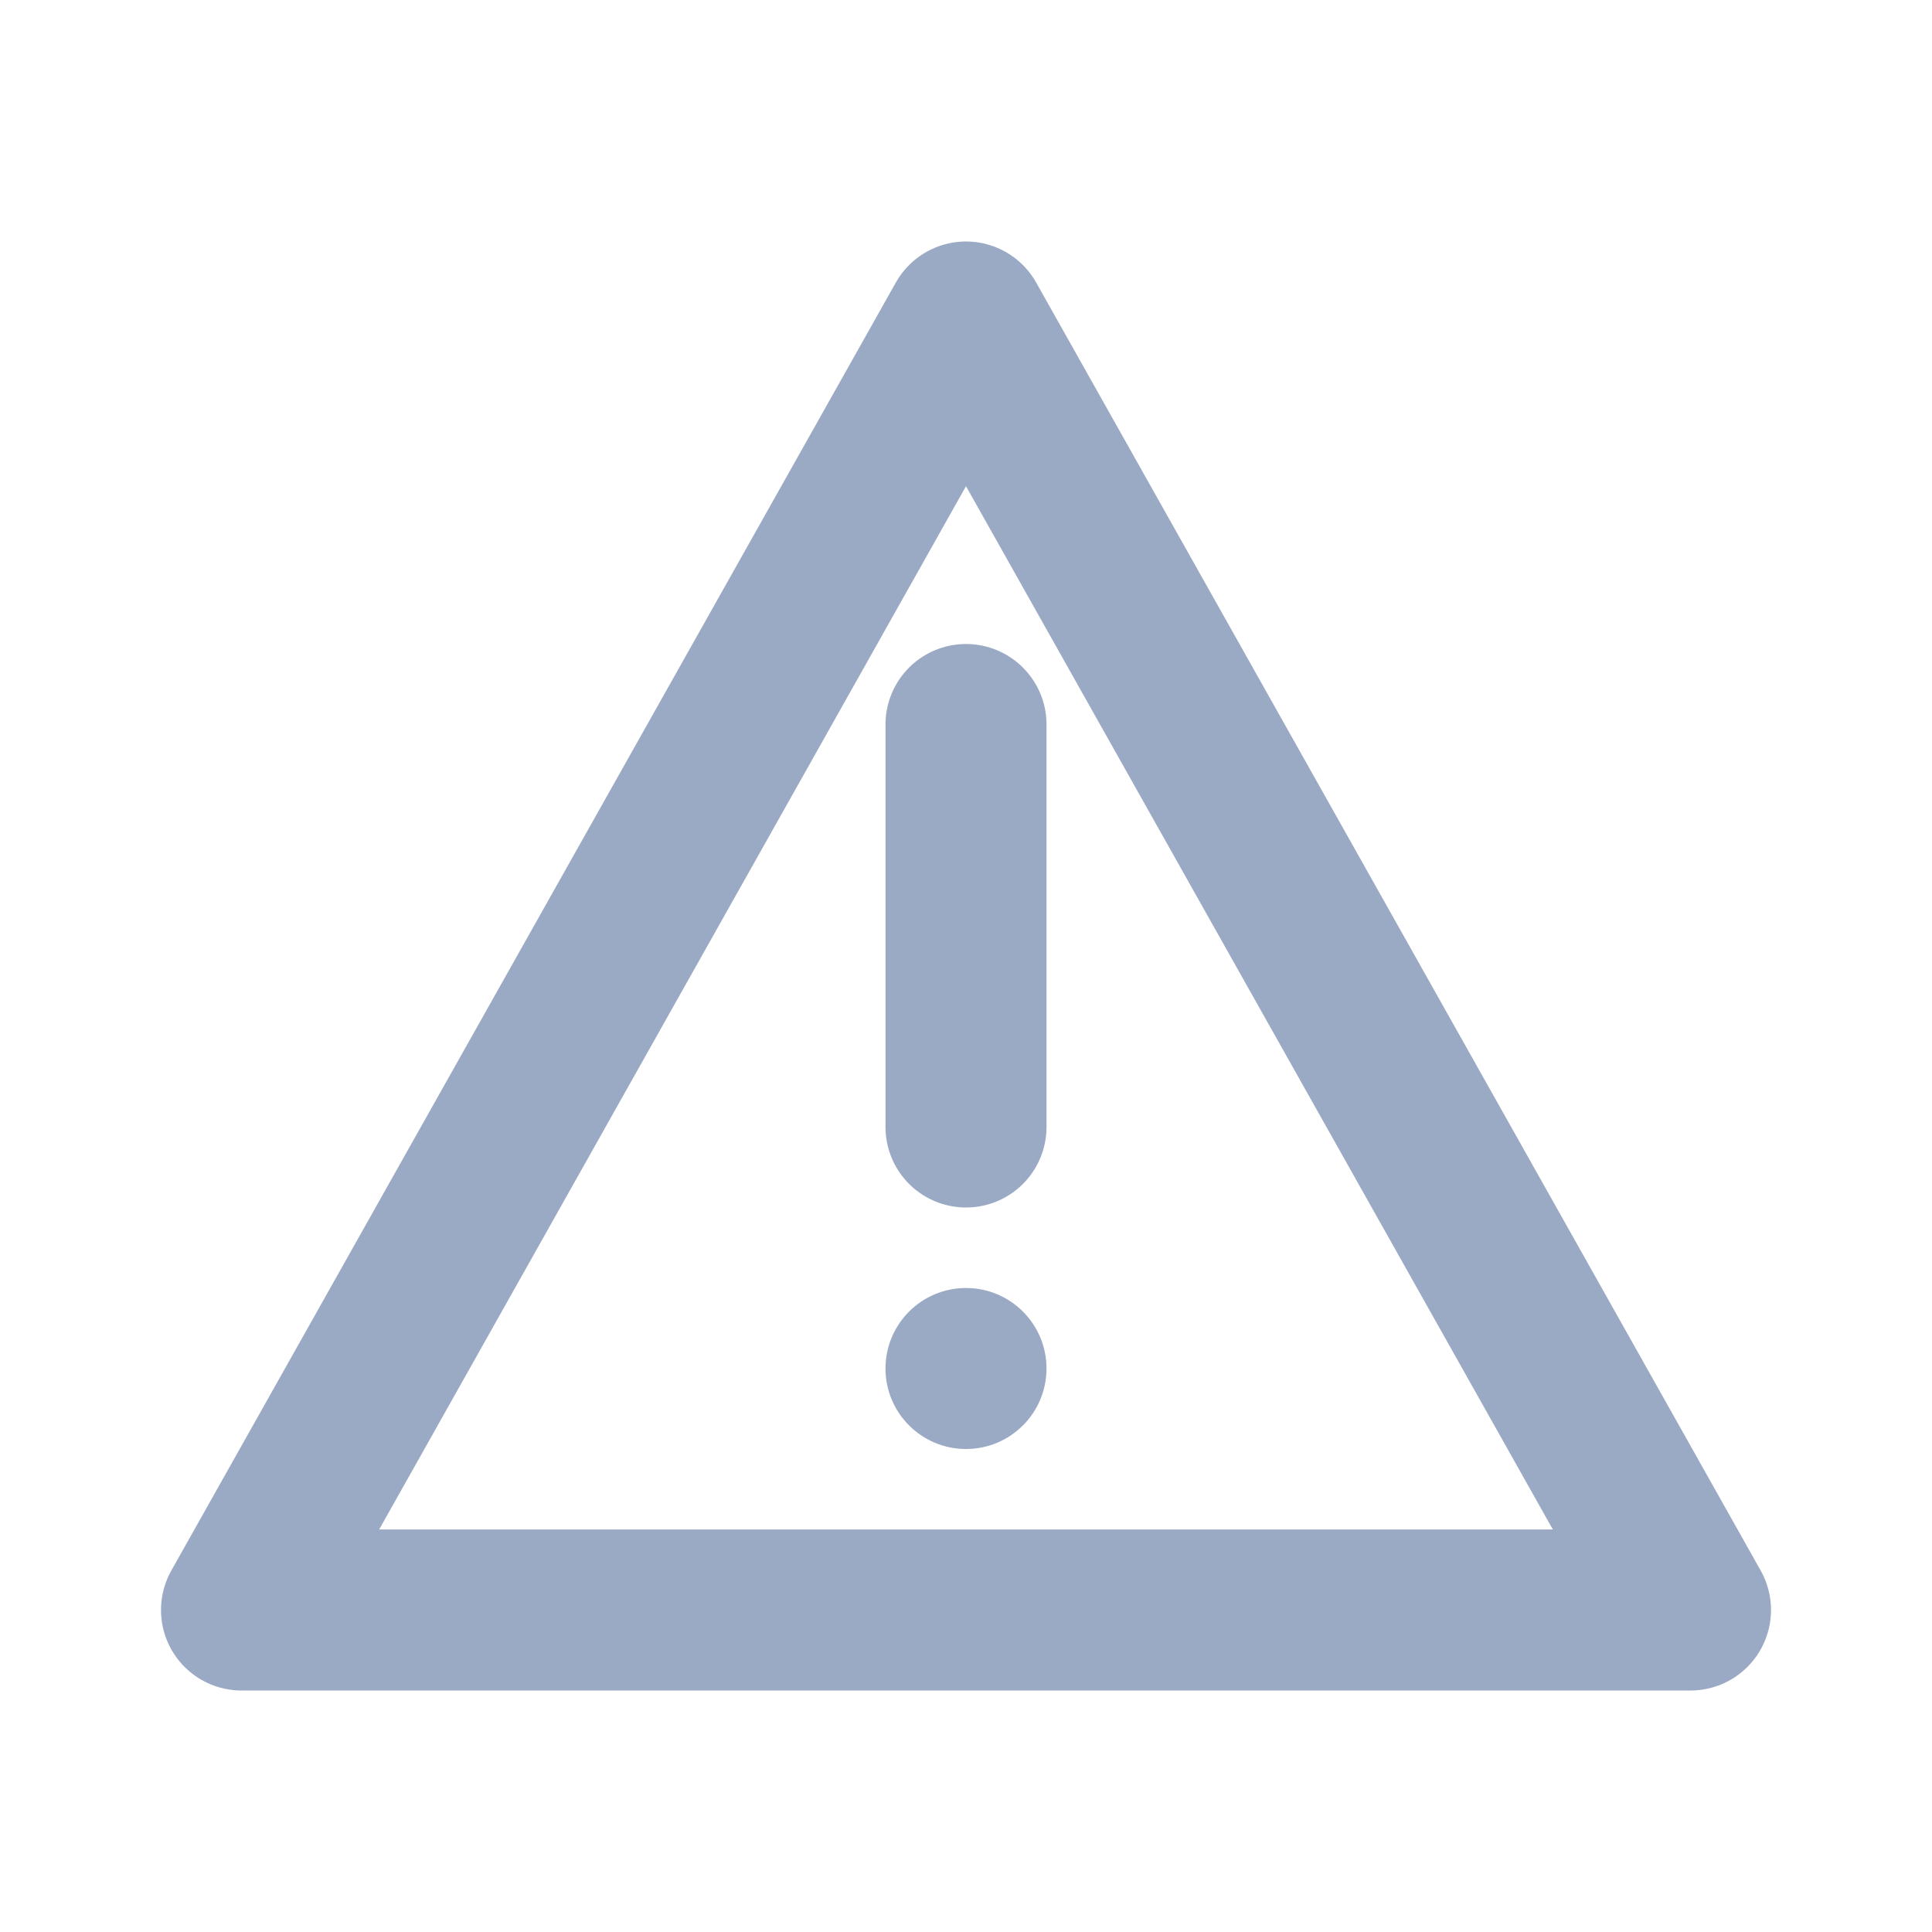
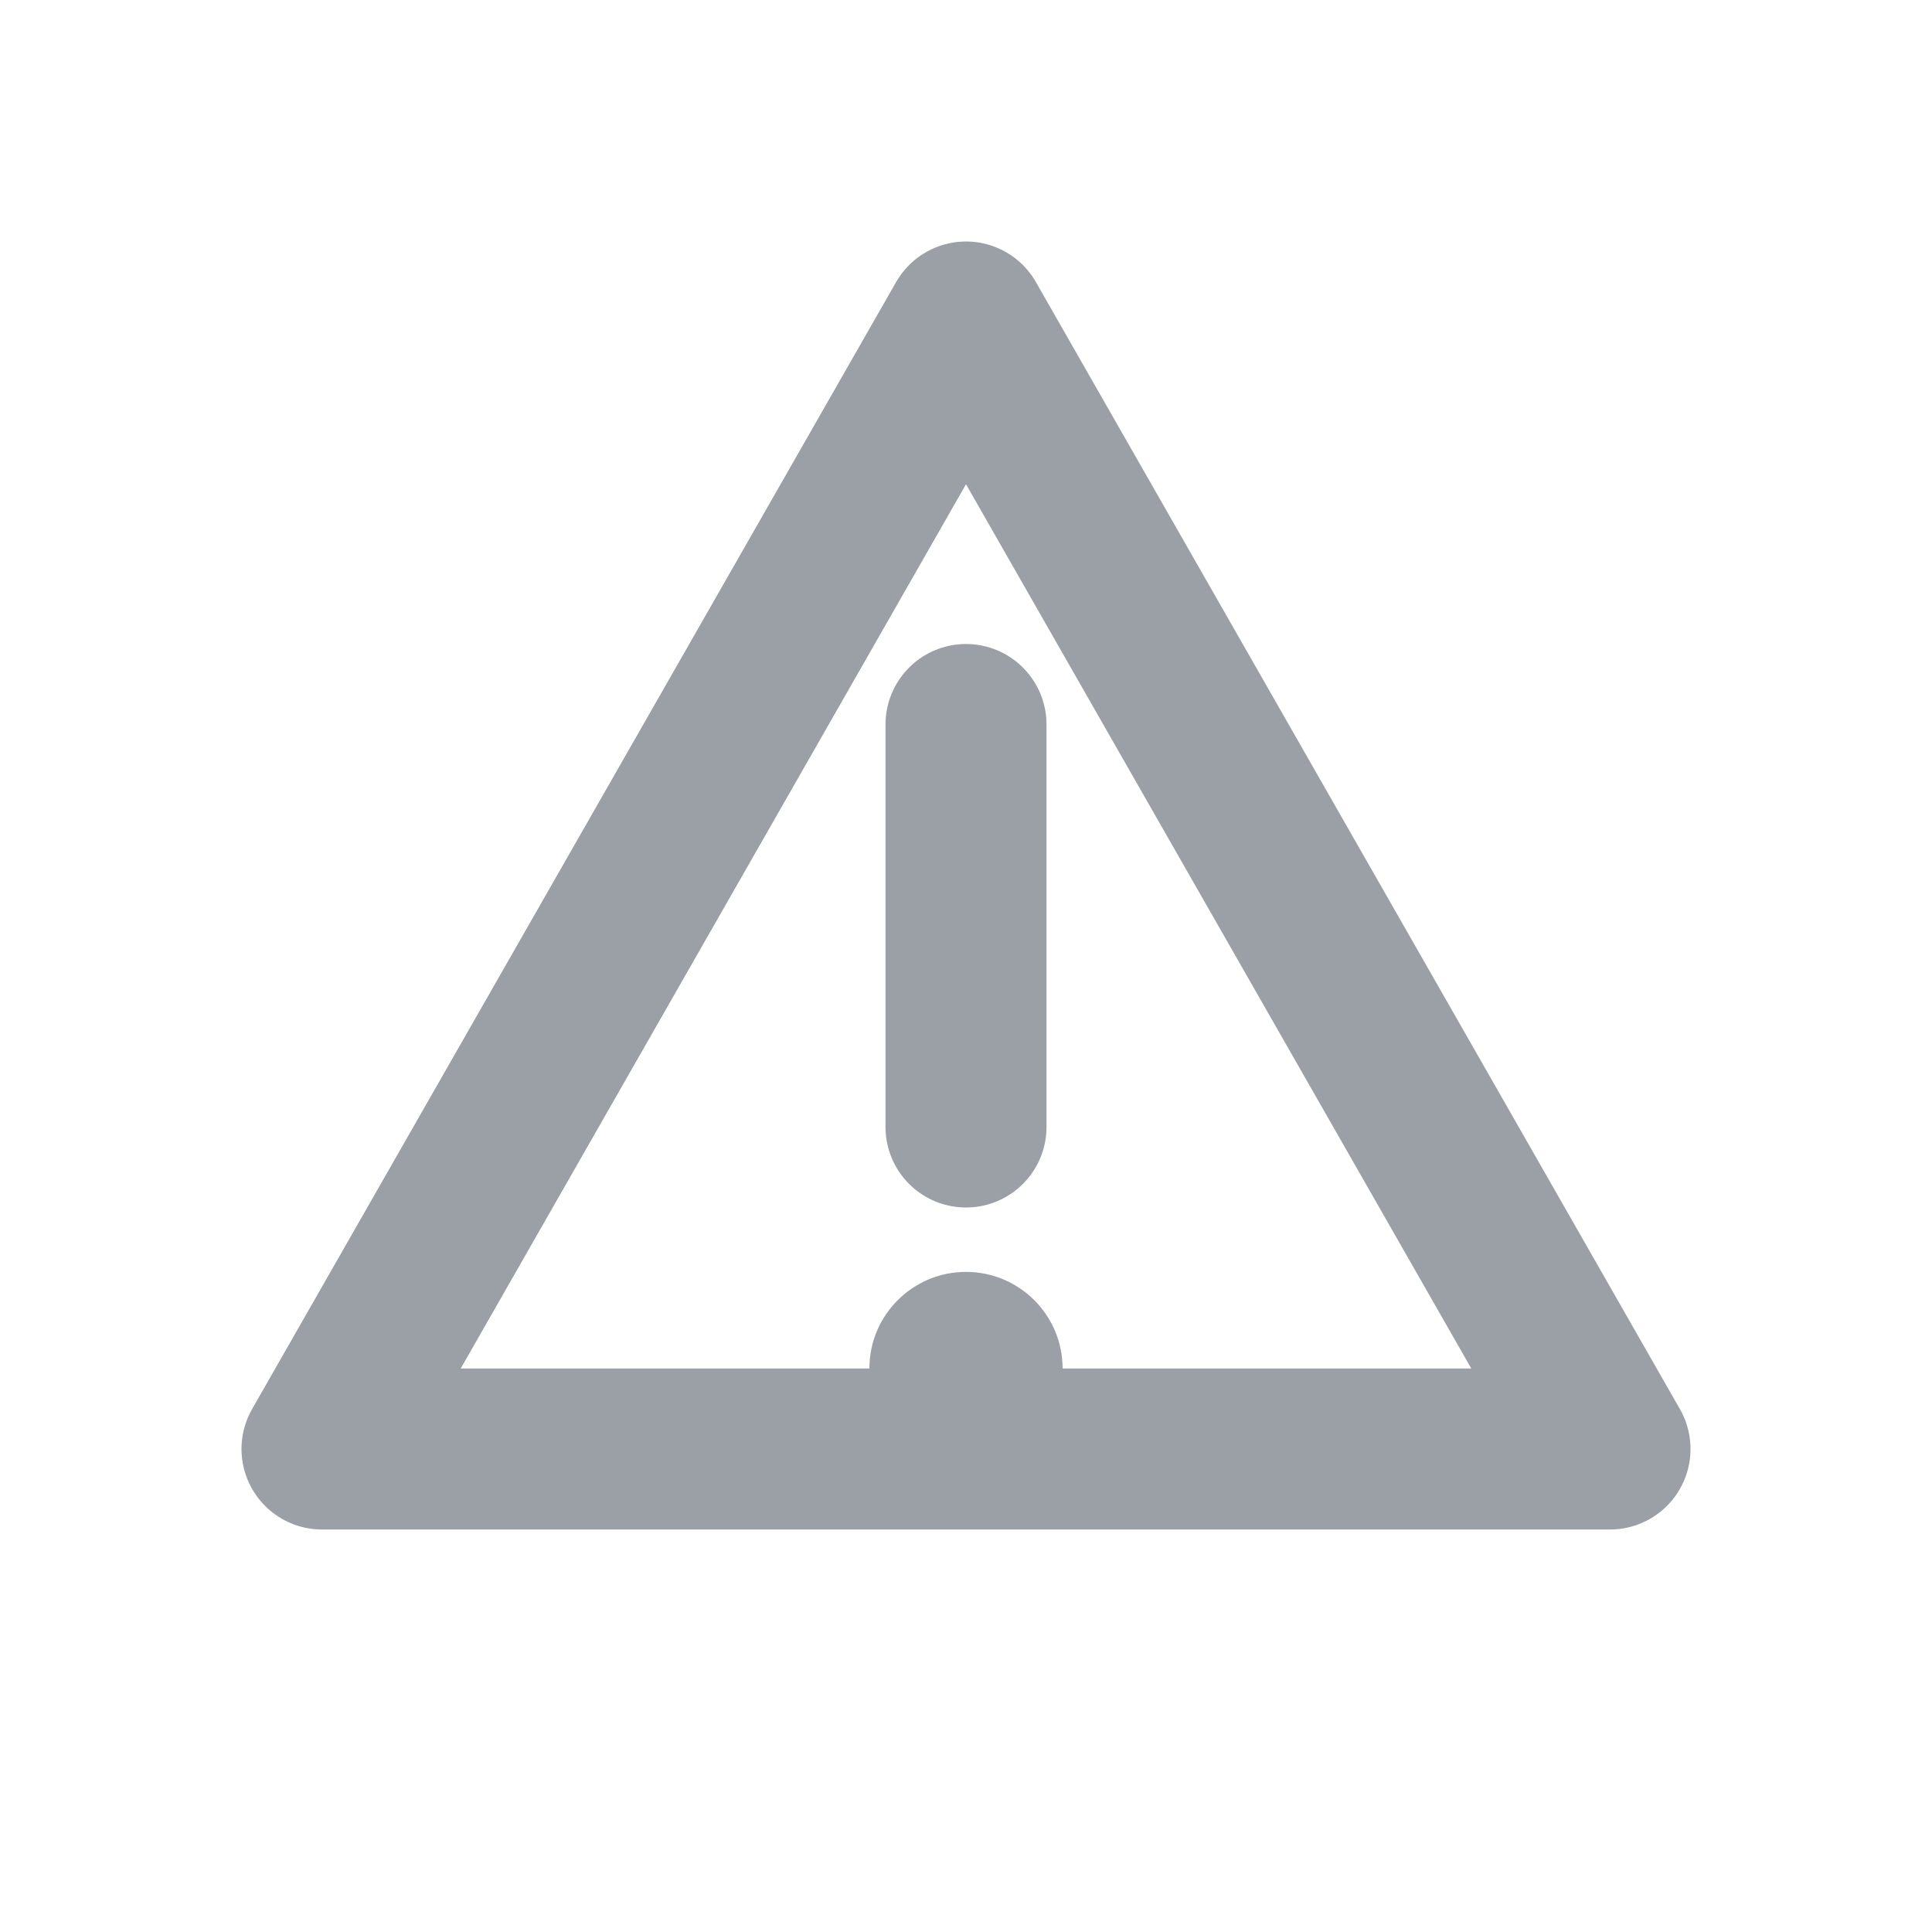
<svg xmlns="http://www.w3.org/2000/svg" viewBox="0 0 24 24">
-   <path d="M12 4l9 16H3z" fill="none" stroke="#9aa9c4" stroke-width="2" stroke-linejoin="round" />
-   <path d="M12 9v5" fill="none" stroke="#9aa9c4" stroke-width="2" stroke-linecap="round" />
-   <circle cx="12" cy="17" r="1" fill="#9aa9c4" />
+   <path d="M12 4l8 14H4z" fill="none" stroke="#9aa0a6" stroke-width="2" stroke-linejoin="round" />
+   <path d="M12 9v5" fill="none" stroke="#9aa0a6" stroke-width="2" stroke-linecap="round" />
+   <circle cx="12" cy="17" r="1.2" fill="#9aa0a6" />
</svg>
